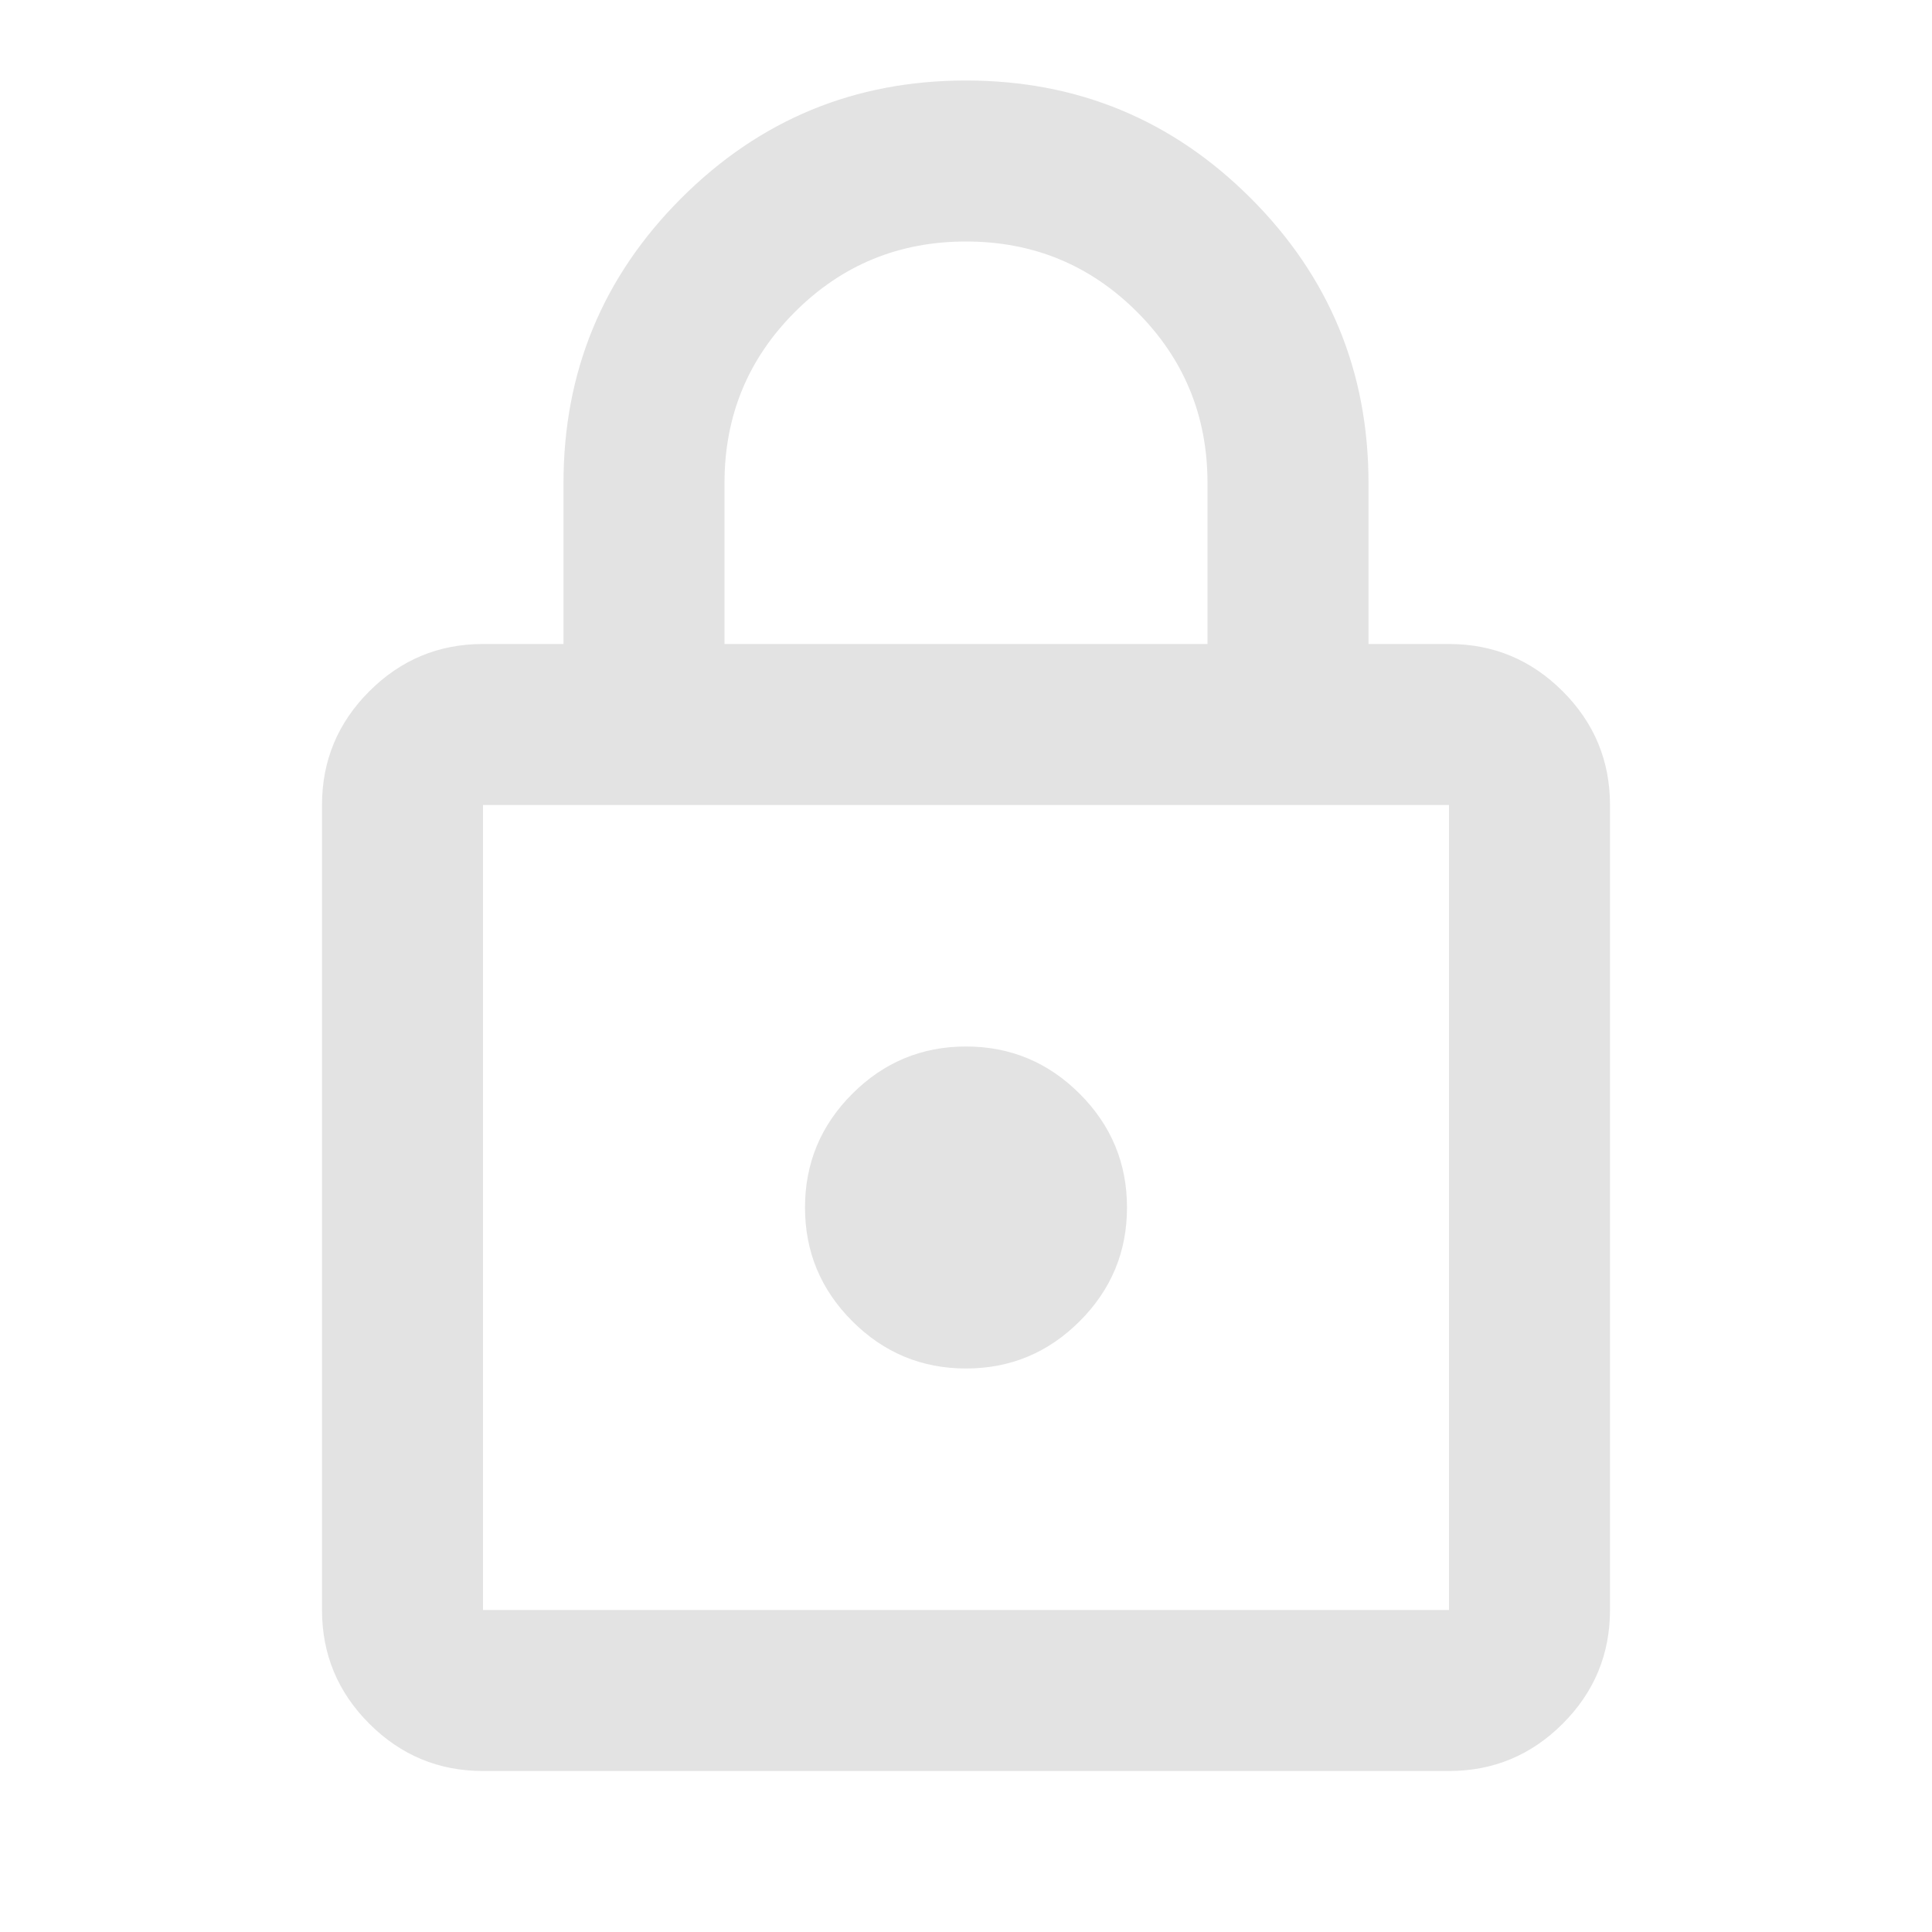
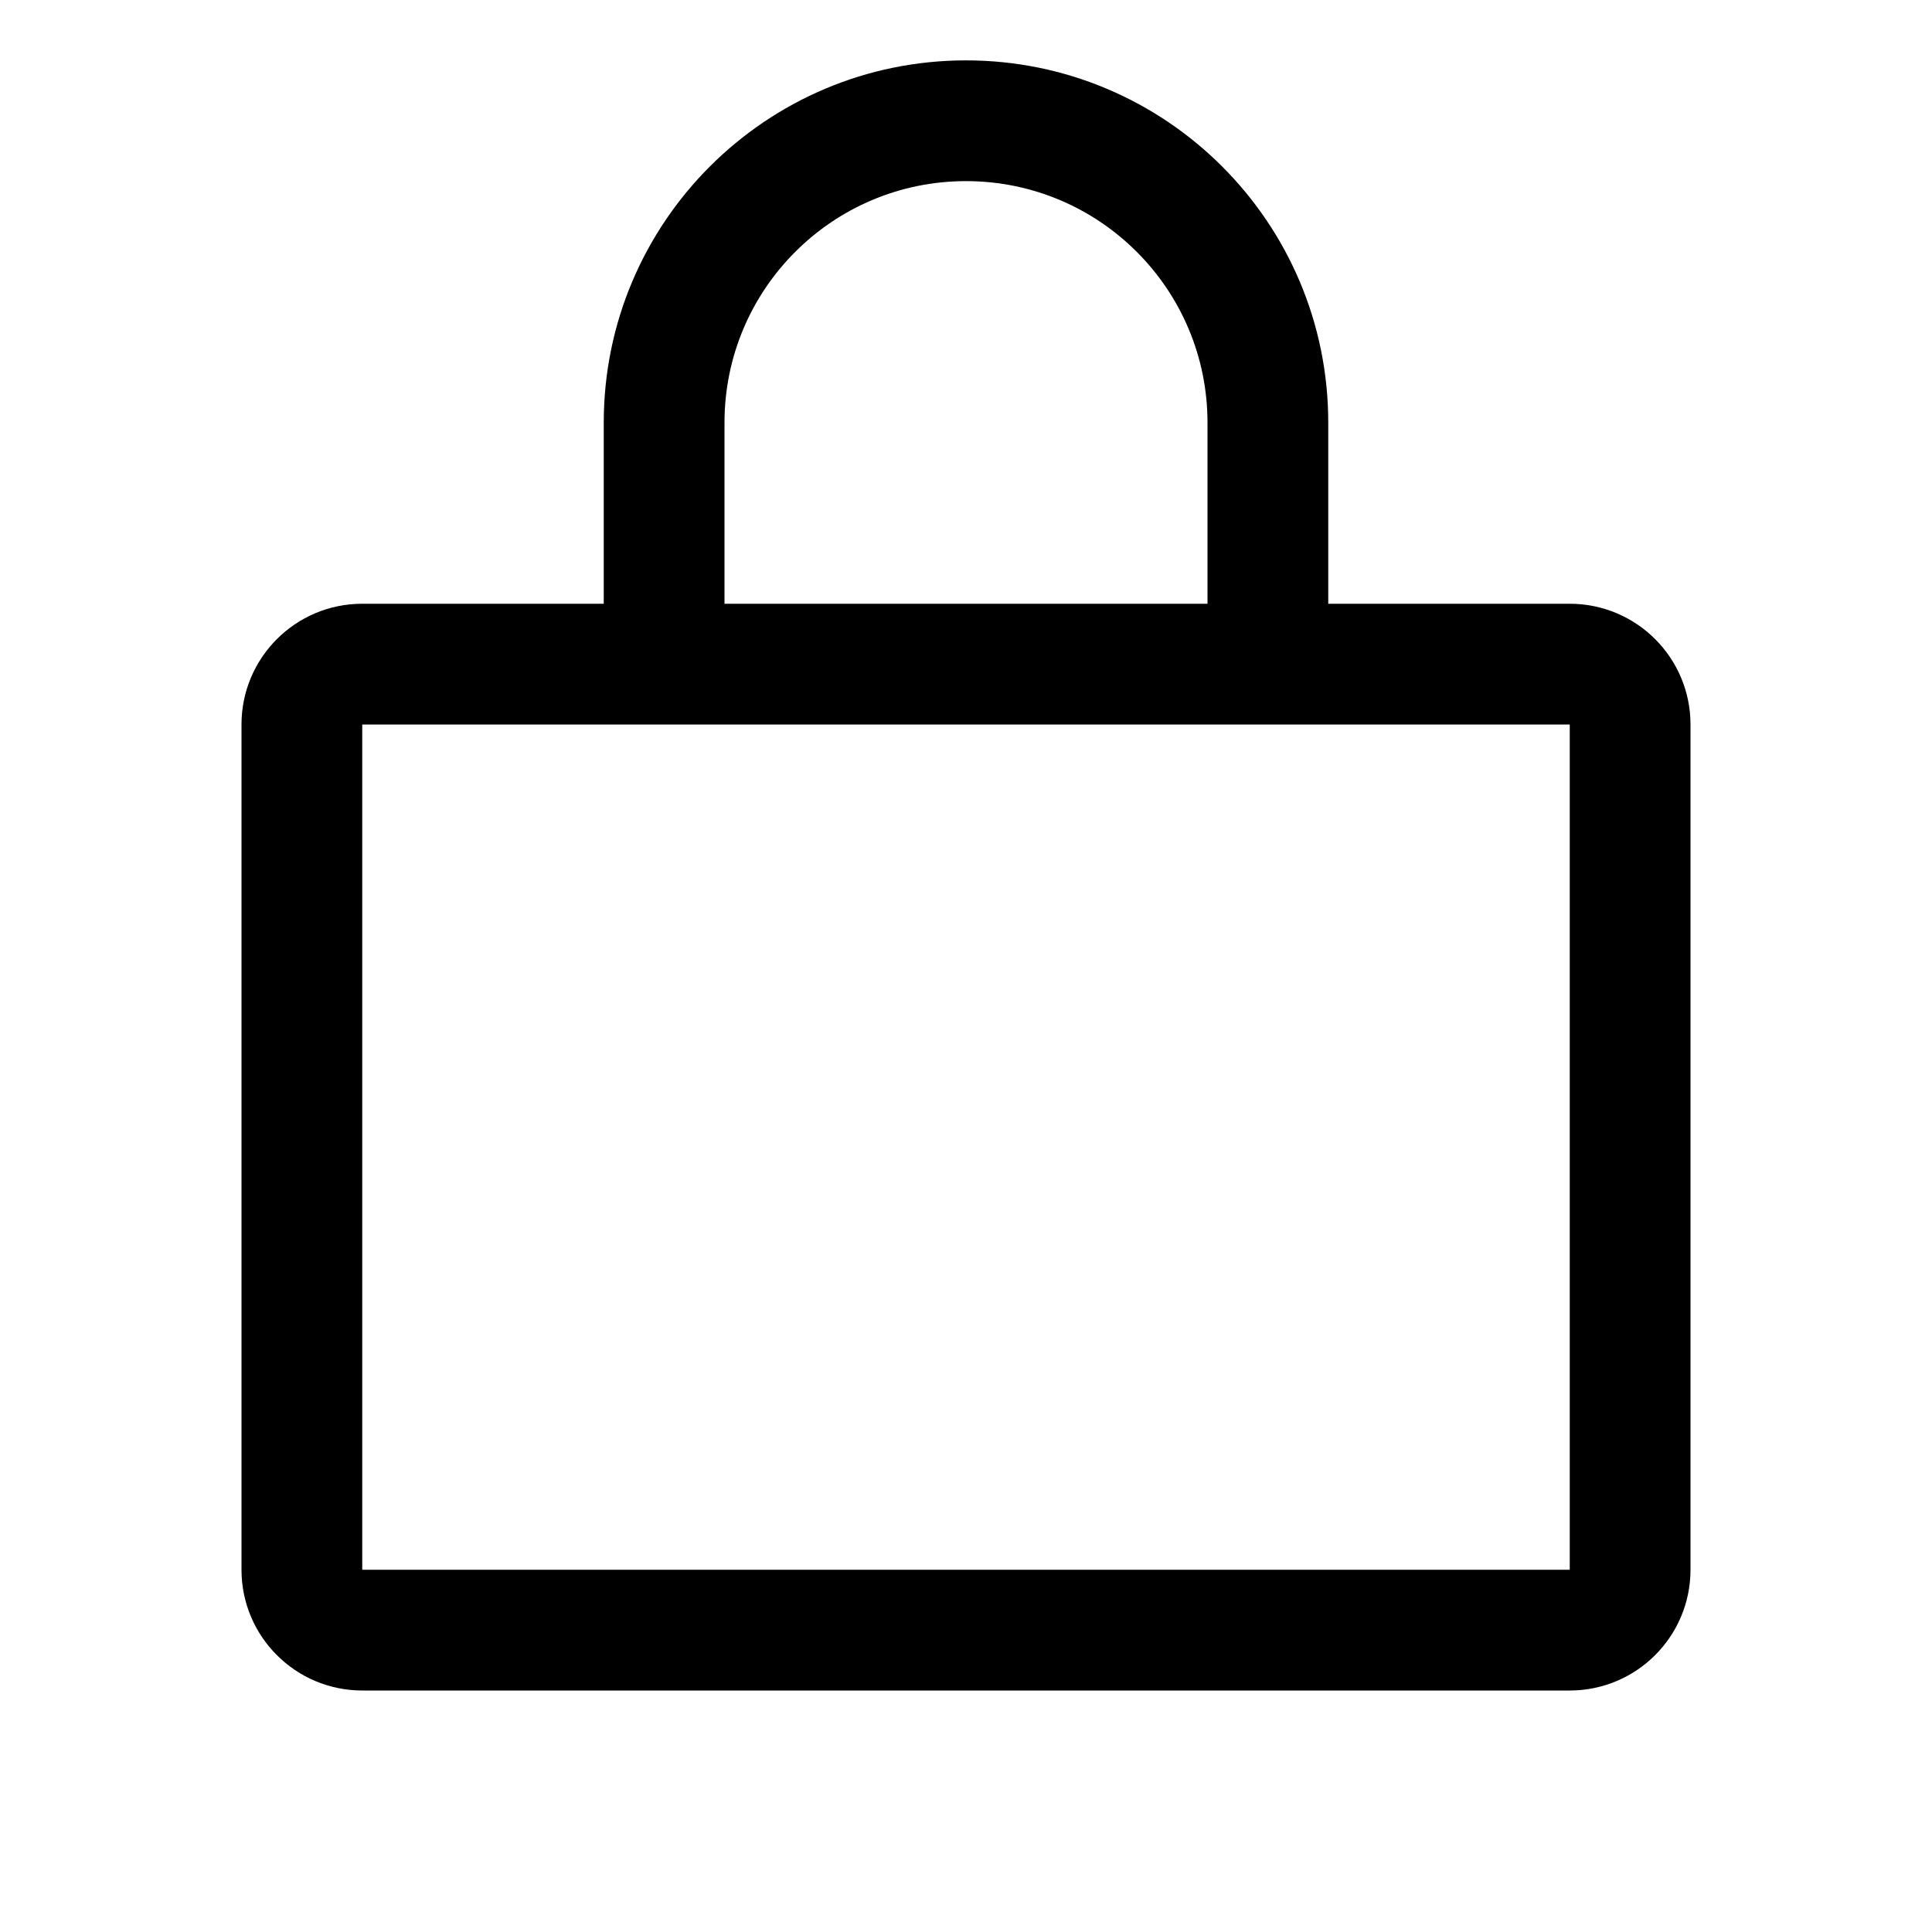
- <svg xmlns="http://www.w3.org/2000/svg" height="24px" viewBox="0 -960 960 960" width="24px" fill="#e3e3e3">
-   <path d="M240-80q-33 0-56.5-23.5T160-160v-400q0-33 23.5-56.5T240-640h40v-80q0-83 58.5-141.5T480-920q83 0 141.5 58.5T680-720v80h40q33 0 56.5 23.5T800-560v400q0 33-23.5 56.5T720-80H240Zm0-80h480v-400H240v400Zm240-120q33 0 56.5-23.5T560-360q0-33-23.5-56.5T480-440q-33 0-56.5 23.5T400-360q0 33 23.5 56.5T480-280ZM360-640h240v-80q0-50-35-85t-85-35q-50 0-85 35t-35 85v80ZM240-160v-400 400Z" />
+ <svg xmlns="http://www.w3.org/2000/svg" width="32" height="32" fill="#000000" viewBox="0 0 256 256">
+   <path d="M208,80H176V56a48,48,0,0,0-96,0V80H48A16,16,0,0,0,32,96V208a16,16,0,0,0,16,16H208a16,16,0,0,0,16-16V96A16,16,0,0,0,208,80ZM96,56a32,32,0,0,1,64,0V80H96ZM208,208H48V96H208V208Z" />
</svg>
